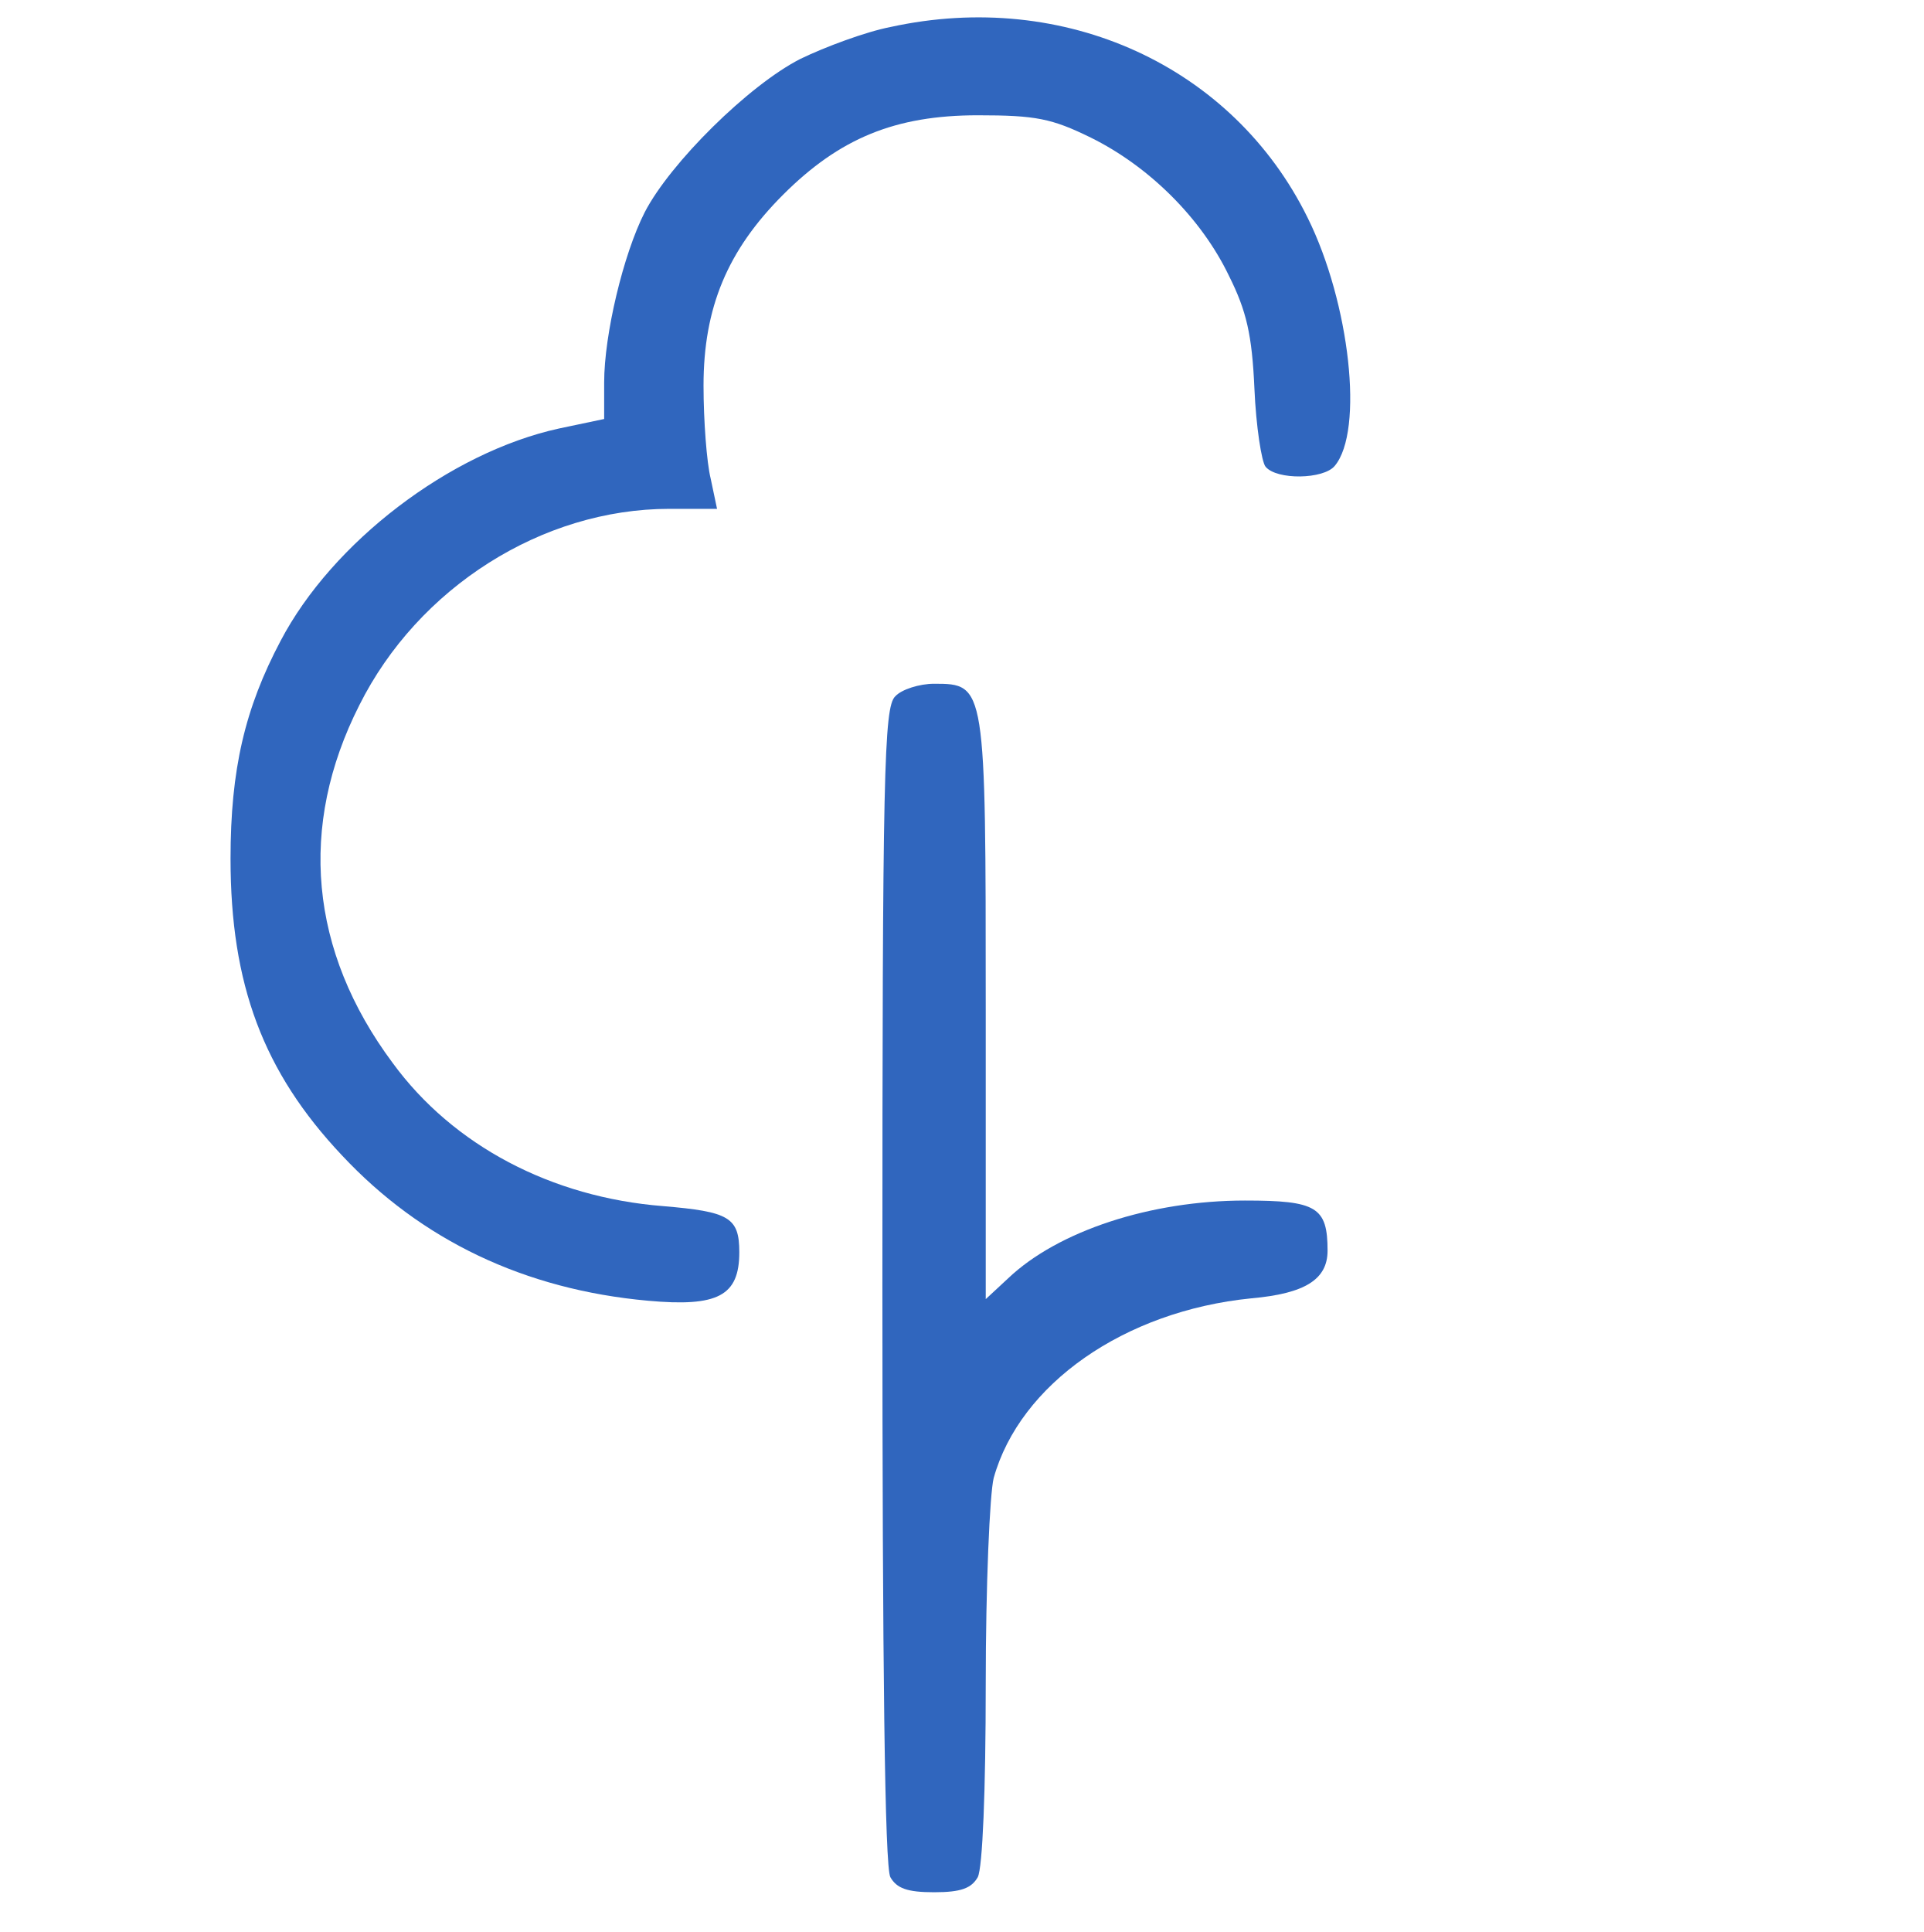
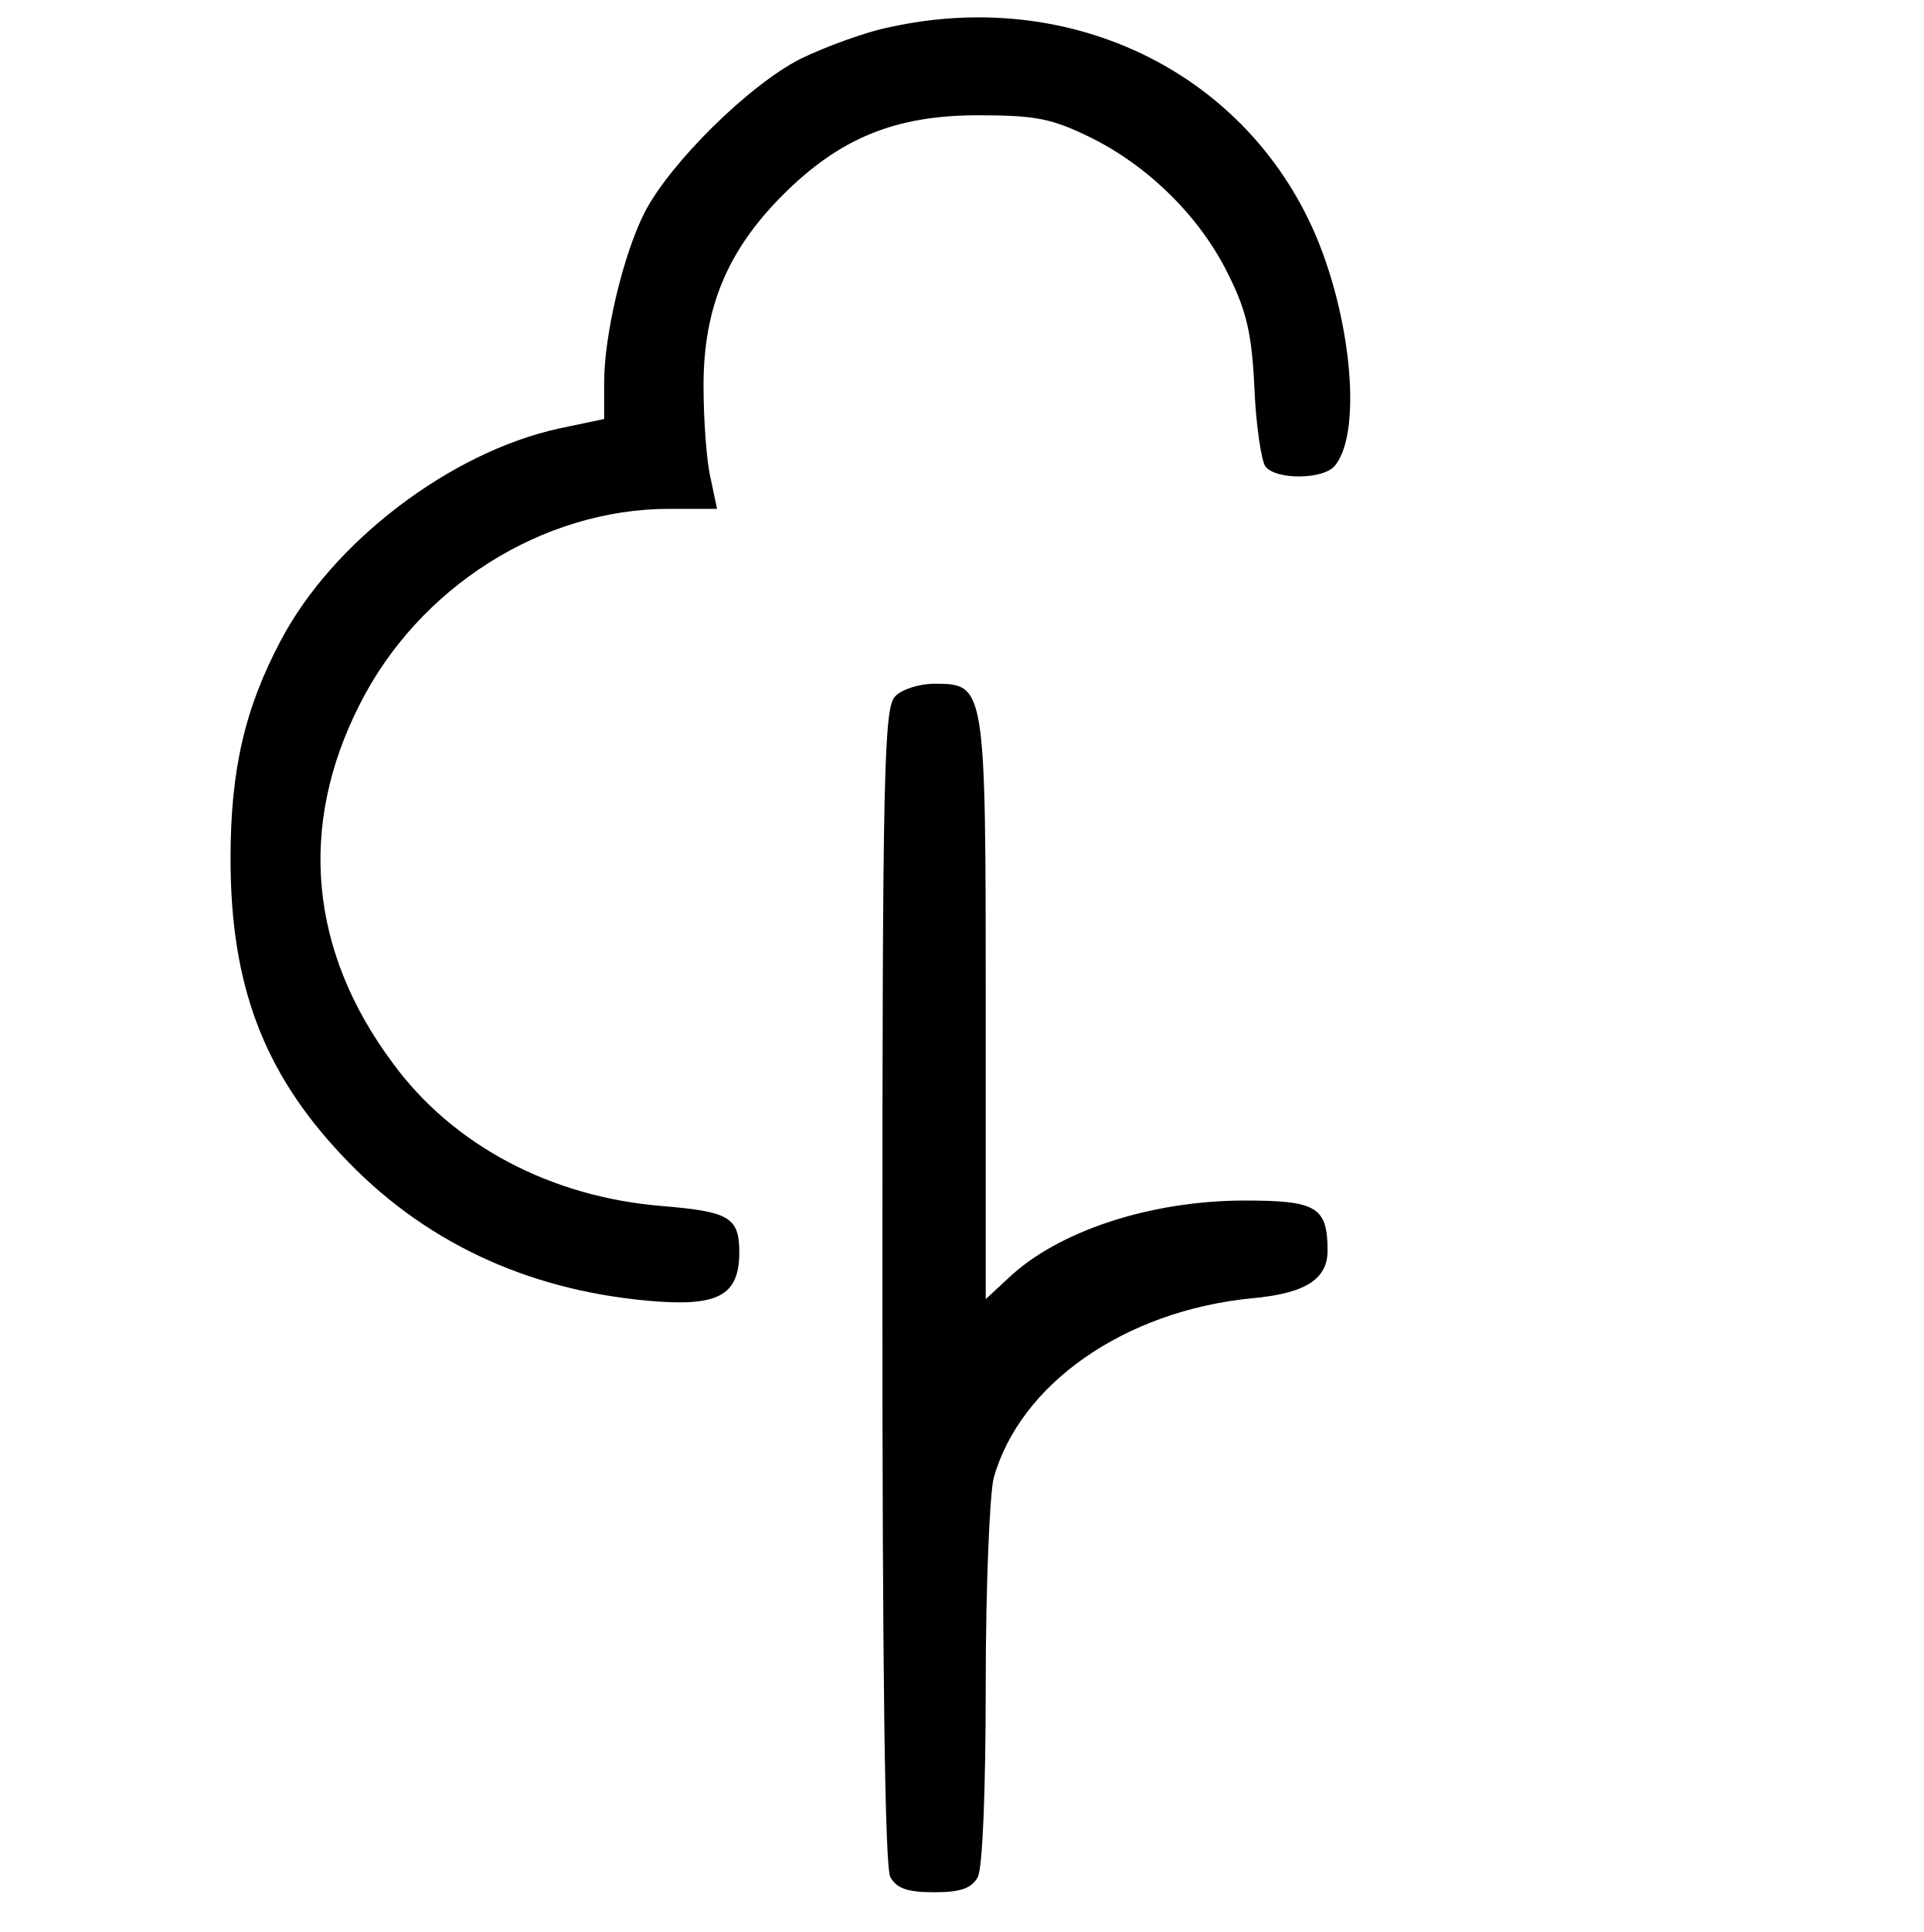
- <svg xmlns="http://www.w3.org/2000/svg" id="svg-icon-park-run-logo" version="1.0" width="242pt" height="243pt" viewBox="0 0 242 243" preserveAspectRatio="xMidYMid meet" fill="#3066BE">
+ <svg xmlns="http://www.w3.org/2000/svg" id="svg-icon-park-run-logo" version="1.0" width="242pt" height="243pt" viewBox="0 0 242 243" preserveAspectRatio="xMidYMid meet" fill="#000">
  <g transform="translate(0,243) scale(0.1,-0.1)" stroke="none">
    <path d="M1120 2396 c-31 -6 -82 -25 -113 -40 -65 -33 -164 -131 -196 -193 -27 -53 -51 -154 -51 -214 l0 -46 -57 -12 c-137 -30 -285 -143 -350 -267 -45 -85 -63 -162 -63 -274 0 -158 41 -268 140 -373 100 -107 230 -169 385 -183 88 -8 115 6 115 61 0 44 -13 51 -96 58 -140 11 -264 76 -340 180 -105 141 -119 298 -42 450 74 148 230 247 390 247 l60 0 -8 38 c-5 20 -9 73 -9 117 0 98 30 170 100 240 71 71 141 100 245 100 73 0 93 -4 142 -28 73 -36 139 -101 174 -174 22 -44 29 -74 32 -142 2 -47 9 -92 14 -98 14 -17 73 -16 87 1 37 44 19 205 -34 312 -94 191 -306 288 -525 240z" />
    <path d="M1126 1554 c-14 -14 -16 -95 -16 -740 0 -481 3 -732 10 -745 8 -14 21 -19 55 -19 34 0 47 5 55 19 6 12 10 108 10 243 0 123 5 239 10 259 33 118 164 210 324 226 68 6 96 24 96 60 0 55 -14 63 -104 63 -118 0 -235 -38 -298 -98 l-28 -26 0 365 c0 408 0 409 -65 409 -18 0 -41 -7 -49 -16z" />
  </g>
</svg>
